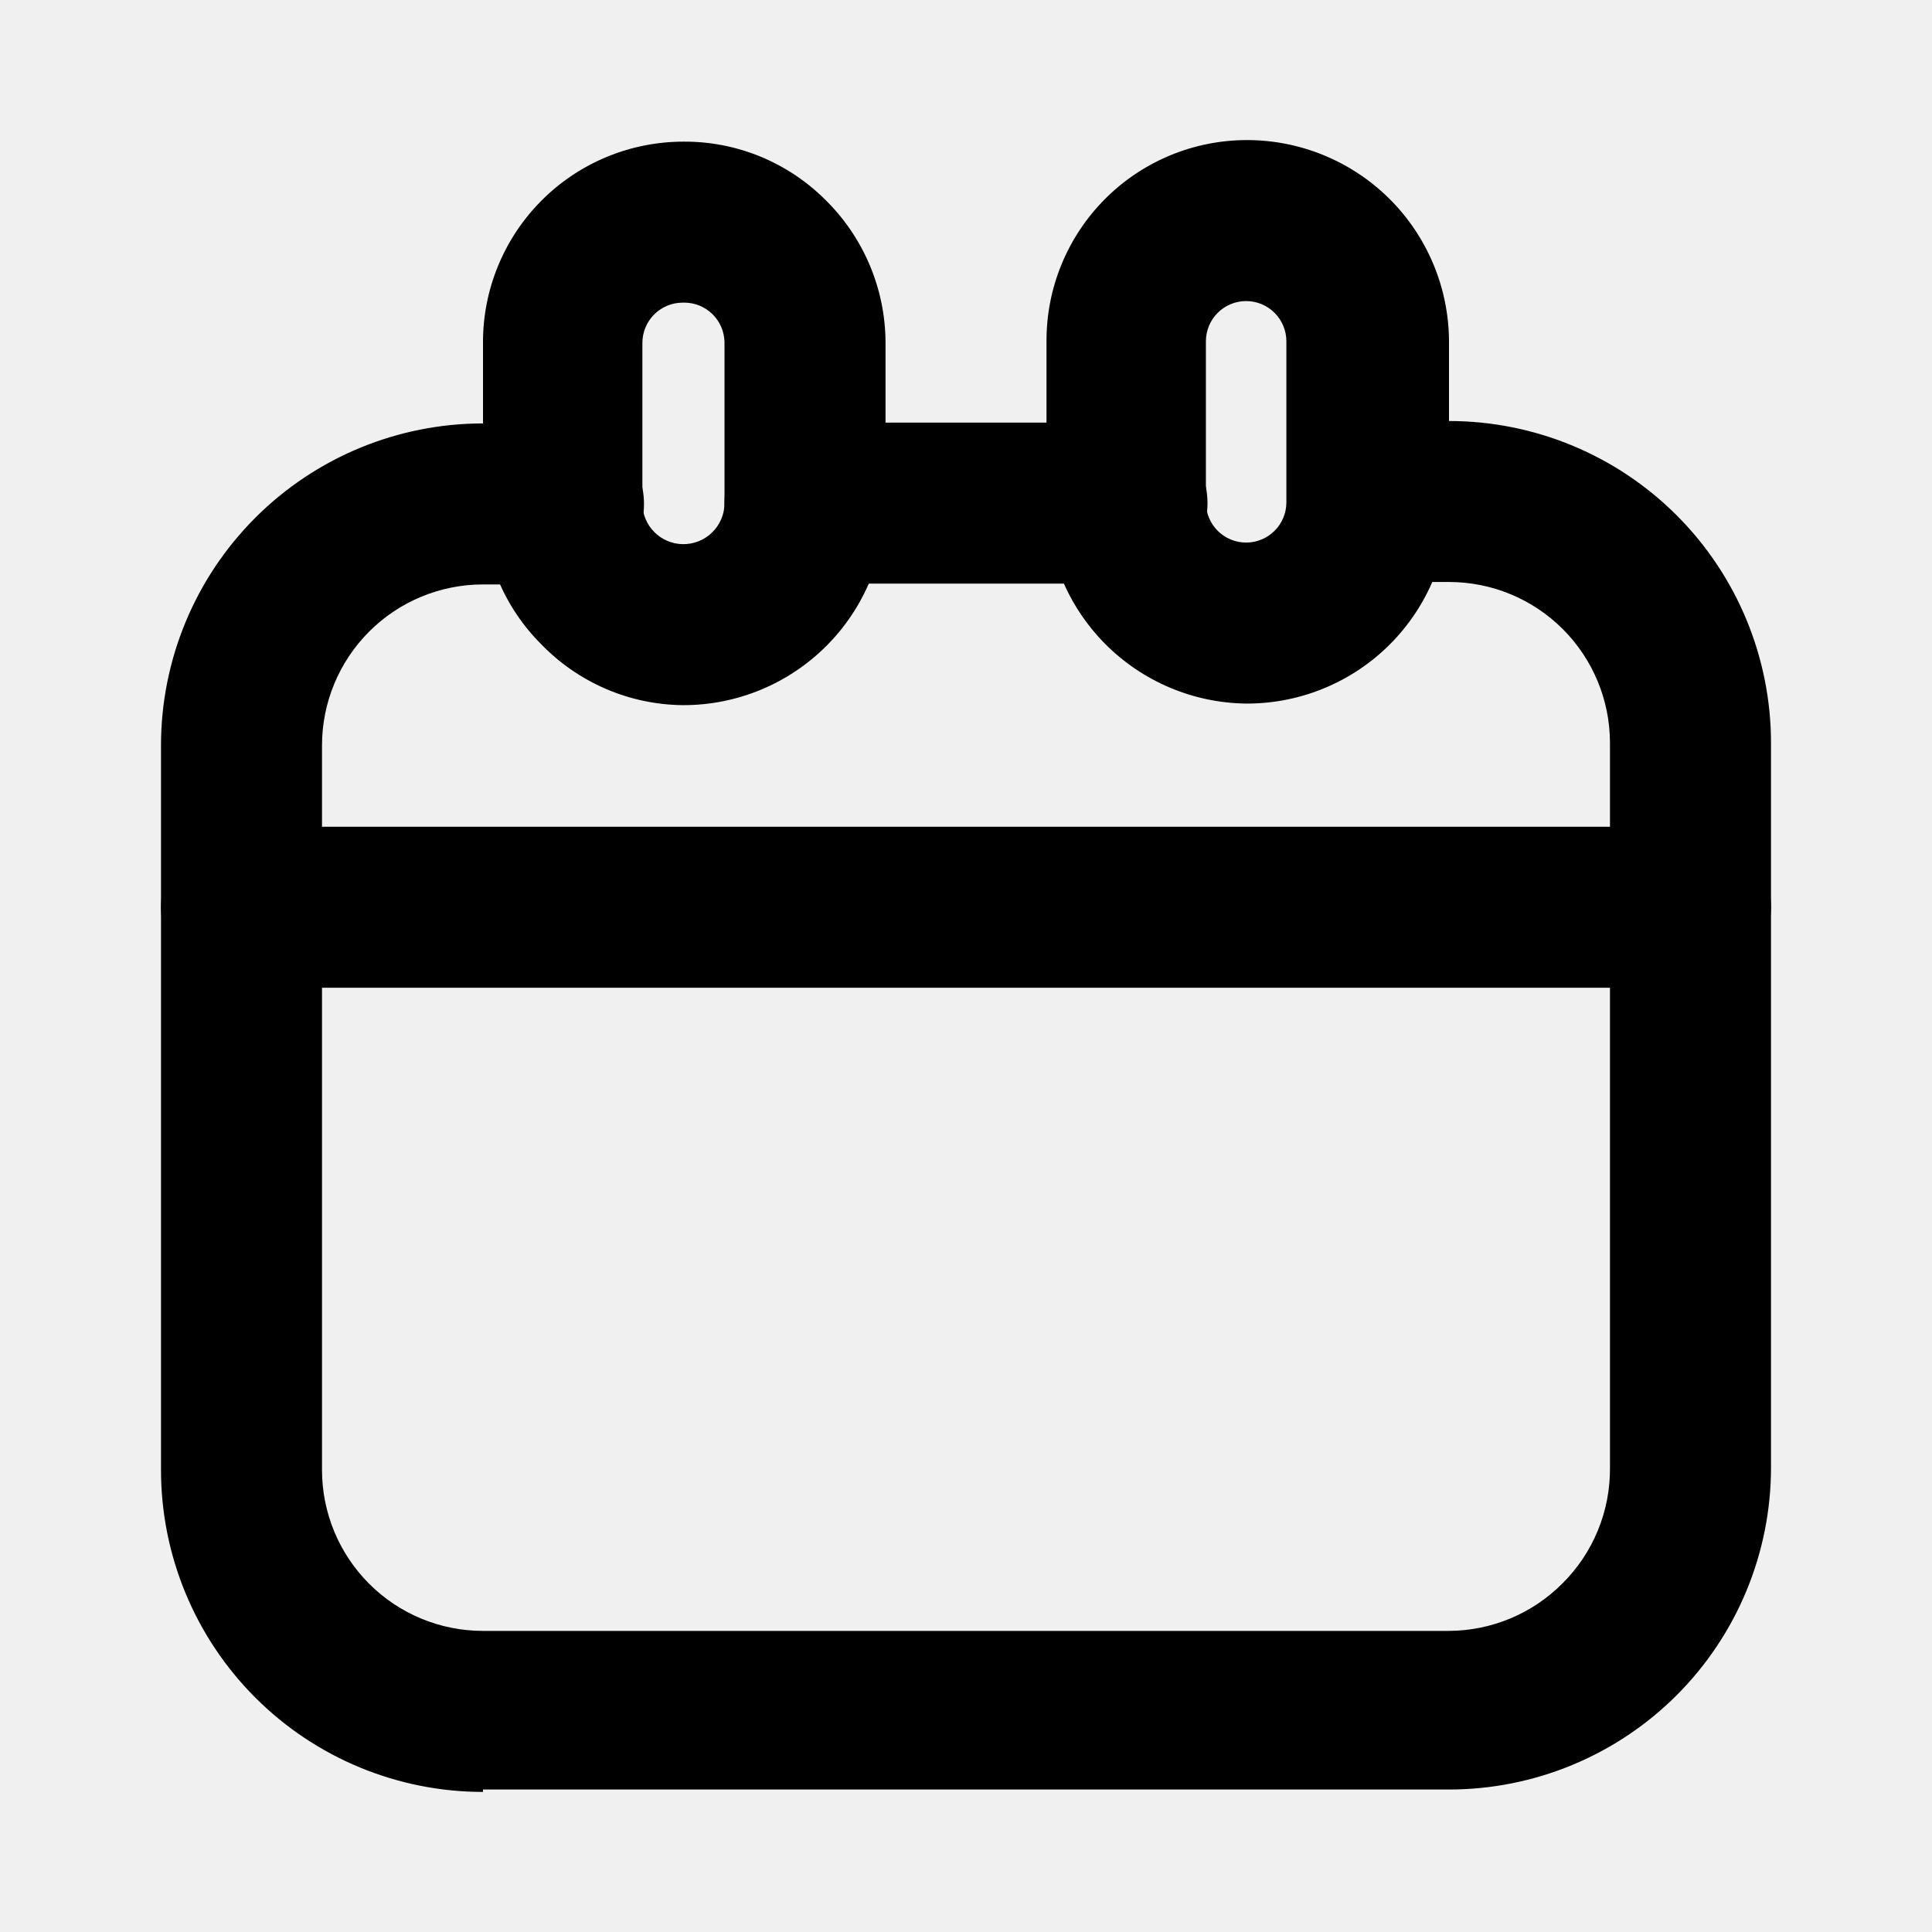
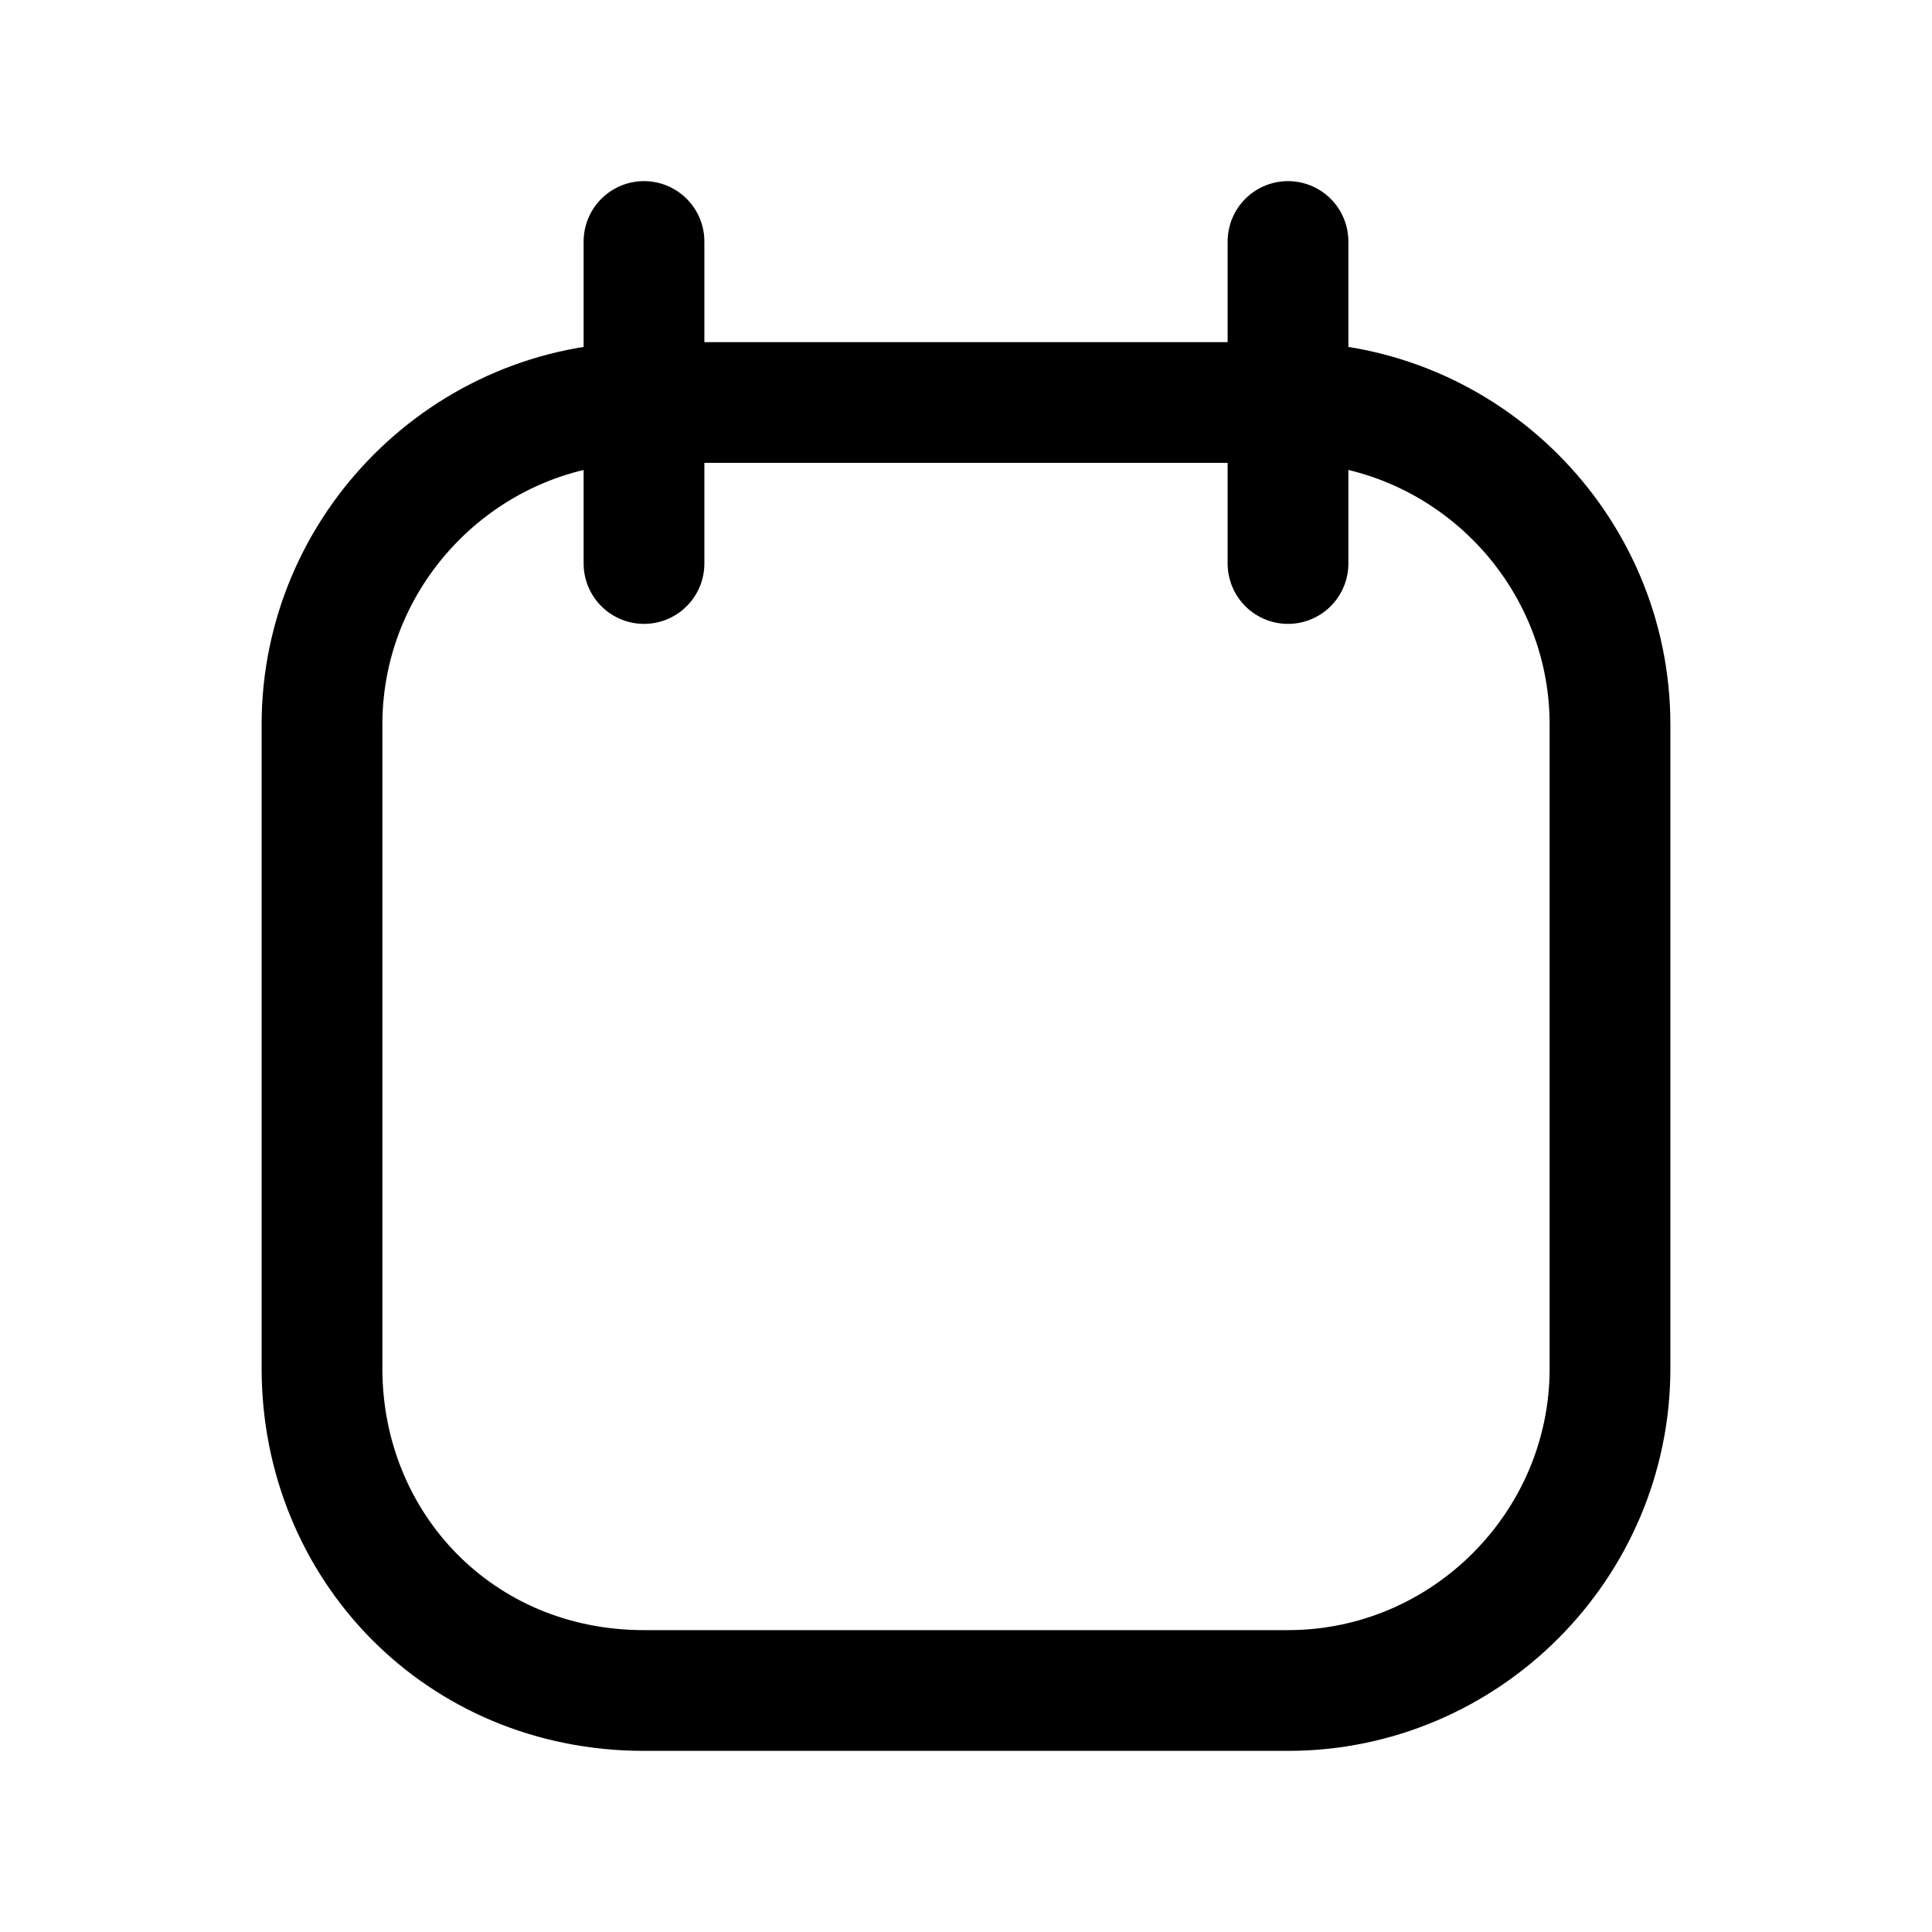
- <svg xmlns="http://www.w3.org/2000/svg" width="60" height="60" fill="none">
-   <path d="M15 55.65c-2.652 0-5.196-1.054-7.071-2.929C6.054 50.846 5 48.302 5 45.65v-22.5c0-2.652 1.054-5.196 2.929-7.071C9.804 14.204 12.348 13.15 15 13.15h2.5c.663 0 1.299.263 1.768.732.469.469.732 1.105.732 1.768 0 .663-.263 1.299-.732 1.768-.469.469-1.105.732-1.768.732H15c-1.326 0-2.598.527-3.535 1.464C10.527 20.552 10 21.824 10 23.15v22.5c0 1.326.527 2.598 1.464 3.535.938.938 2.209 1.464 3.535 1.464h30c1.324-.006 2.592-.536 3.525-1.475.474-.471.849-1.032 1.102-1.651.253-.618.38-1.281.373-1.949v-22.5c0-1.326-.527-2.598-1.464-3.536-.938-.938-2.209-1.464-3.535-1.464h-2.5c-.663 0-1.299-.263-1.768-.732C40.263 16.874 40 16.238 40 15.575c0-.663.263-1.299.732-1.768.469-.469 1.105-.732 1.768-.732H45c2.652 0 5.196 1.054 7.071 2.929C53.946 17.879 55 20.423 55 23.075v22.5c0 2.652-1.054 5.196-2.929 7.071-1.875 1.875-4.419 2.929-7.071 2.929H15v.075z" fill="#000" />
-   <path d="M25 18.125c-.663 0-1.299-.263-1.768-.732-.469-.469-.732-1.105-.732-1.768s.263-1.299.732-1.768c.469-.469 1.105-.732 1.768-.732h10c.663 0 1.299.263 1.768.732.469.469.732 1.105.732 1.768s-.263 1.299-.732 1.768c-.469.469-1.105.732-1.768.732H25z" fill="#000" />
-   <path d="M21.2 21.899c-.823-.009-1.635-.181-2.391-.508-.755-.326-1.438-.799-2.009-1.392-.571-.571-1.024-1.25-1.333-1.996-.309-.746-.468-1.546-.467-2.354v-5c-.003-.82.155-1.632.467-2.39s.769-1.447 1.348-2.028c.578-.581 1.266-1.041 2.023-1.356.757-.314 1.568-.476 2.388-.476.816-.006 1.625.151 2.38.46.755.309 1.442.765 2.02 1.34.589.577 1.058 1.266 1.38 2.025.322.759.49 1.575.495 2.4v5c0 1.664-.661 3.26-1.838 4.437-1.177 1.177-2.773 1.838-4.437 1.838H21.2zm0-12.5c-.332 0-.649.132-.884.366-.234.234-.366.552-.366.884v5c.006.33.14.644.373.877.233.233.547.367.877.373.17.003.338-.027.496-.09.158-.063.301-.156.422-.275.121-.119.217-.26.283-.417.066-.156.099-.324.099-.494v-5c-.007-.327-.141-.639-.375-.868-.234-.229-.548-.357-.875-.357H21.2zM38.7 21.85c-1.647-.02-3.22-.686-4.38-1.855-1.16-1.169-1.814-2.748-1.82-4.395v-5c-.003-.82.155-1.632.467-2.39s.769-1.447 1.348-2.028c.578-.581 1.266-1.041 2.023-1.356.757-.314 1.568-.476 2.388-.476 1.656-0 3.244.654 4.42 1.82C44.32 7.336 44.987 8.919 45 10.575v5c0 1.656-.654 3.244-1.82 4.42-1.166 1.175-2.749 1.842-4.405 1.855H38.7zm0-5c.332 0 .649-.132.884-.366.234-.234.366-.552.366-.884v-5c0-.332-.132-.649-.366-.884-.234-.234-.552-.366-.884-.366-.332 0-.649.132-.884.366-.234.234-.366.552-.366.884v5c0 .332.132.649.366.884.234.234.552.366.884.366zM7.5 30.675c-.663 0-1.299-.263-1.768-.732C5.263 29.474 5 28.838 5 28.175c0-.663.263-1.299.732-1.768.469-.469 1.105-.732 1.768-.732h45c.663 0 1.299.263 1.768.732.469.469.732 1.105.732 1.768 0 .663-.263 1.299-.732 1.768-.469.469-1.105.732-1.768.732h-45z" fill="#000" />
+ <svg xmlns="http://www.w3.org/2000/svg" width="24" height="24" fill="none">
+   <path fill="#fff" d="M0 0h24v24H0z" />
+   <path d="M4 17V9c0-2.2 1.8-4 4-4h8c2.2 0 4 1.8 4 4v8c0 2.2-1.8 4-4 4H8c-2.3 0-4-1.8-4-4z" stroke="#000" stroke-width="1.5" stroke-miterlimit="10" />
+   <path d="M8 7V3M16 7V3" stroke="#000" stroke-width="1.5" stroke-miterlimit="10" stroke-linecap="round" />
</svg>
